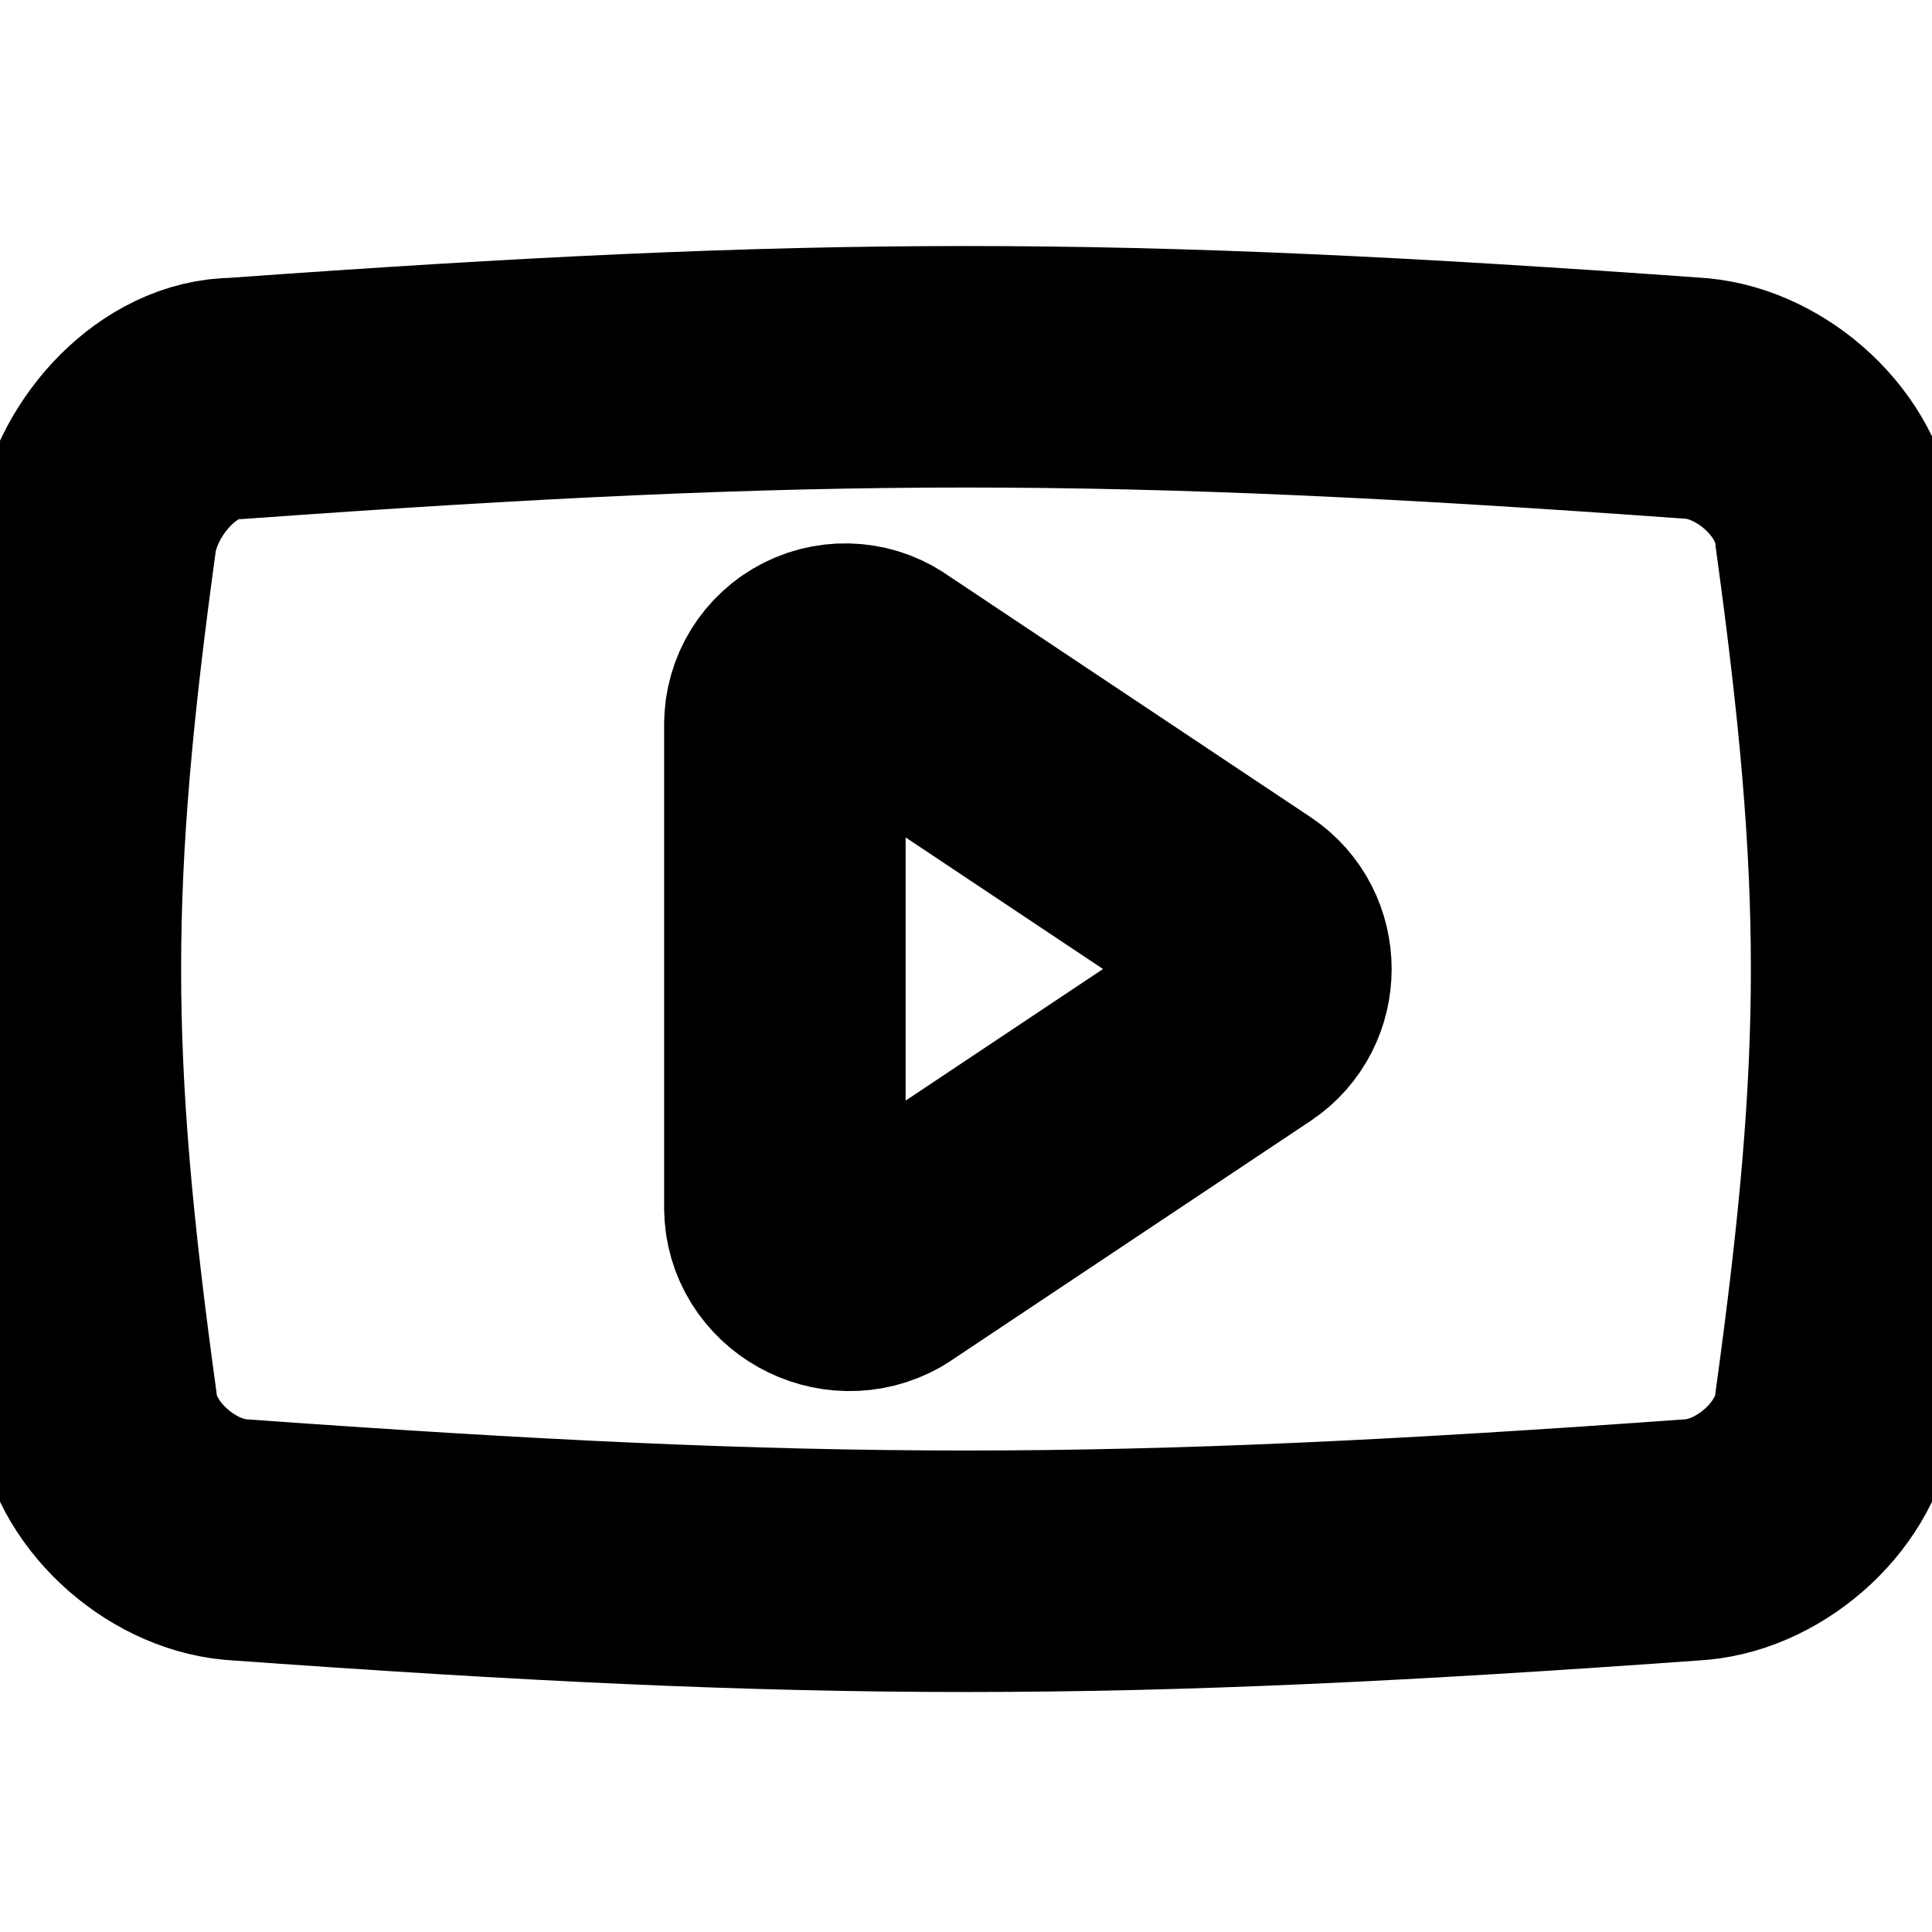
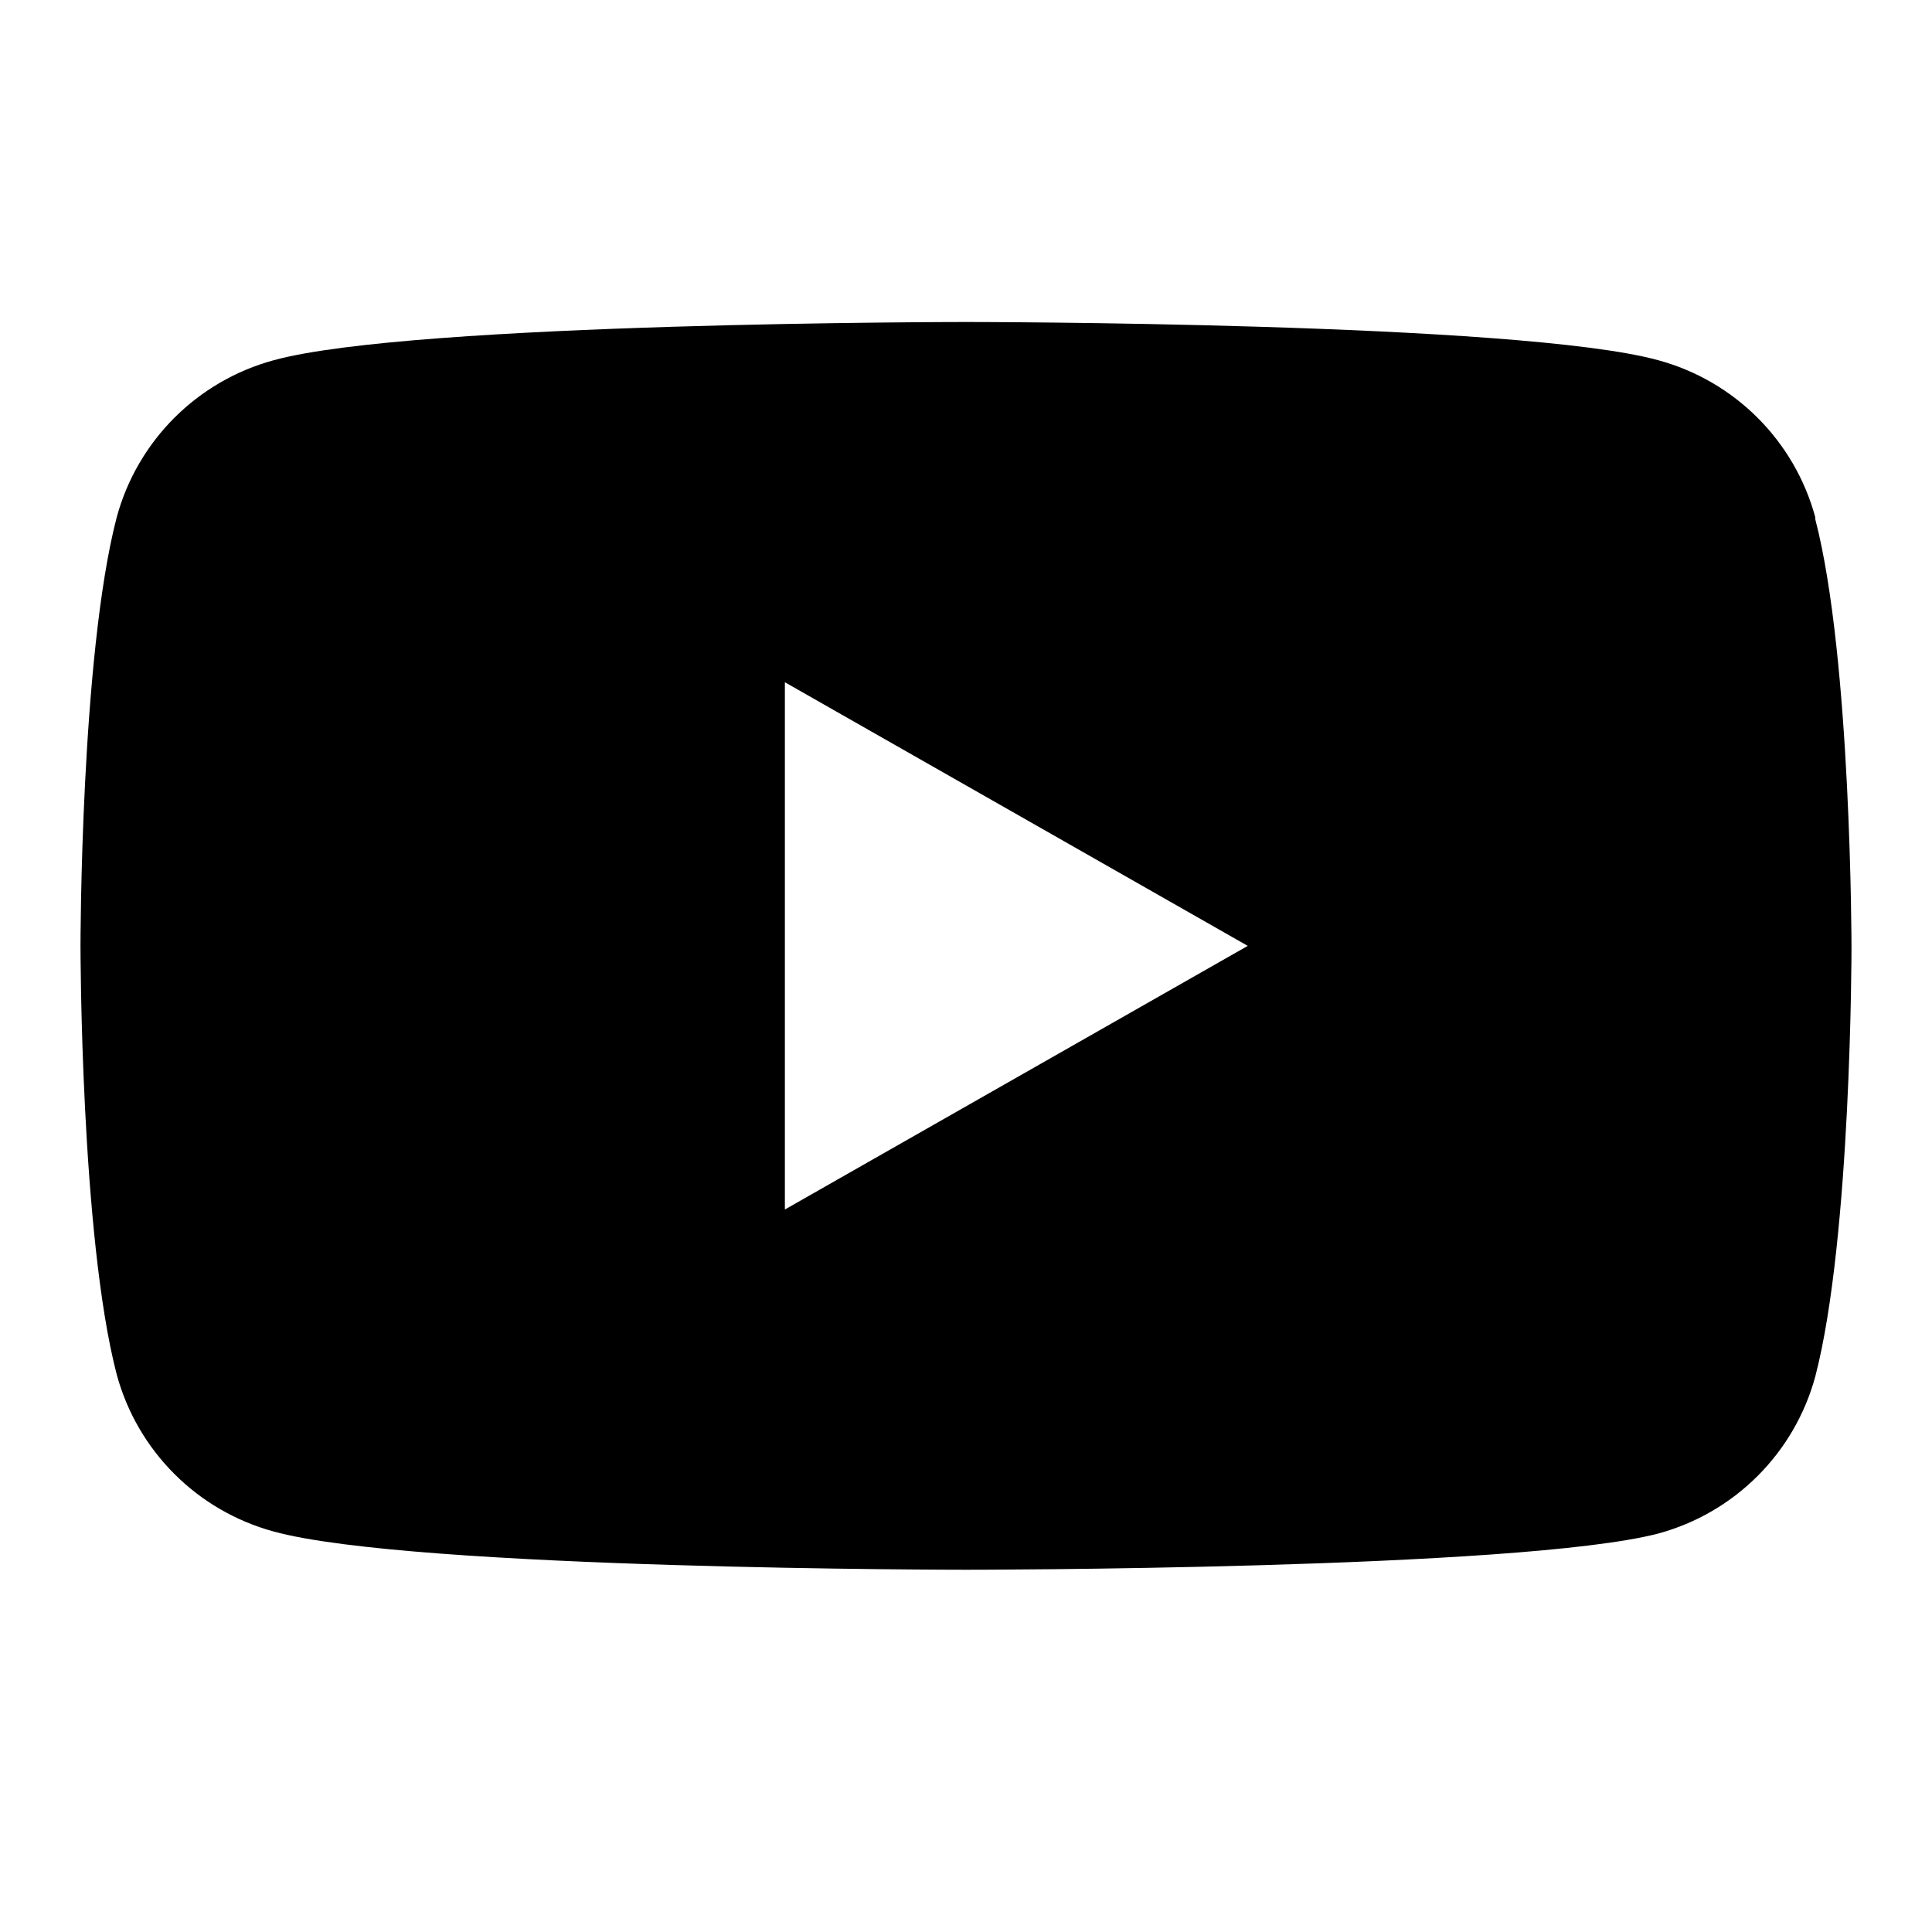
- <svg xmlns="http://www.w3.org/2000/svg" version="1.1" id="Icons" viewBox="0 0 16 16" xml:space="preserve" width="16" height="16">
-   <style type="text/css">.st0{fill:none;stroke:#000000;stroke-width:2;stroke-linecap:round;stroke-linejoin:round;stroke-miterlimit:10;}
- 	.st1{fill:none;stroke:#000000;stroke-width:2;}
- 	.st2{fill:none;stroke:#000000;stroke-width:2;stroke-miterlimit:10;}</style>
-   <path class="st0" d="M6.5 6v4c0 0.4 0.45 0.65 0.8 0.45l3 -2c0.3 -0.2 0.3 -0.65 0 -0.85l-3 -2a0.5 0.5 0 0 0 -0.8 0.4" />
-   <g>
-     <path class="st0" d="M14.05 12.75c-4.85 0.35 -7.25 0.35 -12.1 0 -0.55 -0.05 -1.1 -0.55 -1.15 -1.1 -0.4 -2.9 -0.4 -4.35 0 -7.25 0.1 -0.55 0.6 -1.1 1.15 -1.1 4.85 -0.35 7.25 -0.35 12.1 0 0.55 0.05 1.1 0.55 1.15 1.1 0.4 2.9 0.4 4.35 0 7.25 -0.05 0.55 -0.6 1.05 -1.15 1.1" />
-   </g>
+ <svg xmlns="http://www.w3.org/2000/svg" width="32px" height="32px" viewBox="0 0 0.96 0.96" fill="none">
+   <path fill-rule="evenodd" clip-rule="evenodd" d="M0.902 0.257a0.111 0.111 0 0 0 -0.078 -0.078C0.755 0.16 0.48 0.16 0.48 0.16s-0.275 0 -0.344 0.019A0.111 0.111 0 0 0 0.058 0.257C0.04 0.326 0.04 0.47 0.04 0.47s0 0.144 0.018 0.213a0.111 0.111 0 0 0 0.078 0.078C0.205 0.78 0.48 0.78 0.48 0.78s0.275 0 0.344 -0.018a0.111 0.111 0 0 0 0.078 -0.078c0.018 -0.069 0.018 -0.213 0.018 -0.213s0 -0.144 -0.018 -0.213M0.39 0.339v0.262l0.23 -0.131z" fill="#000000" />
</svg>
